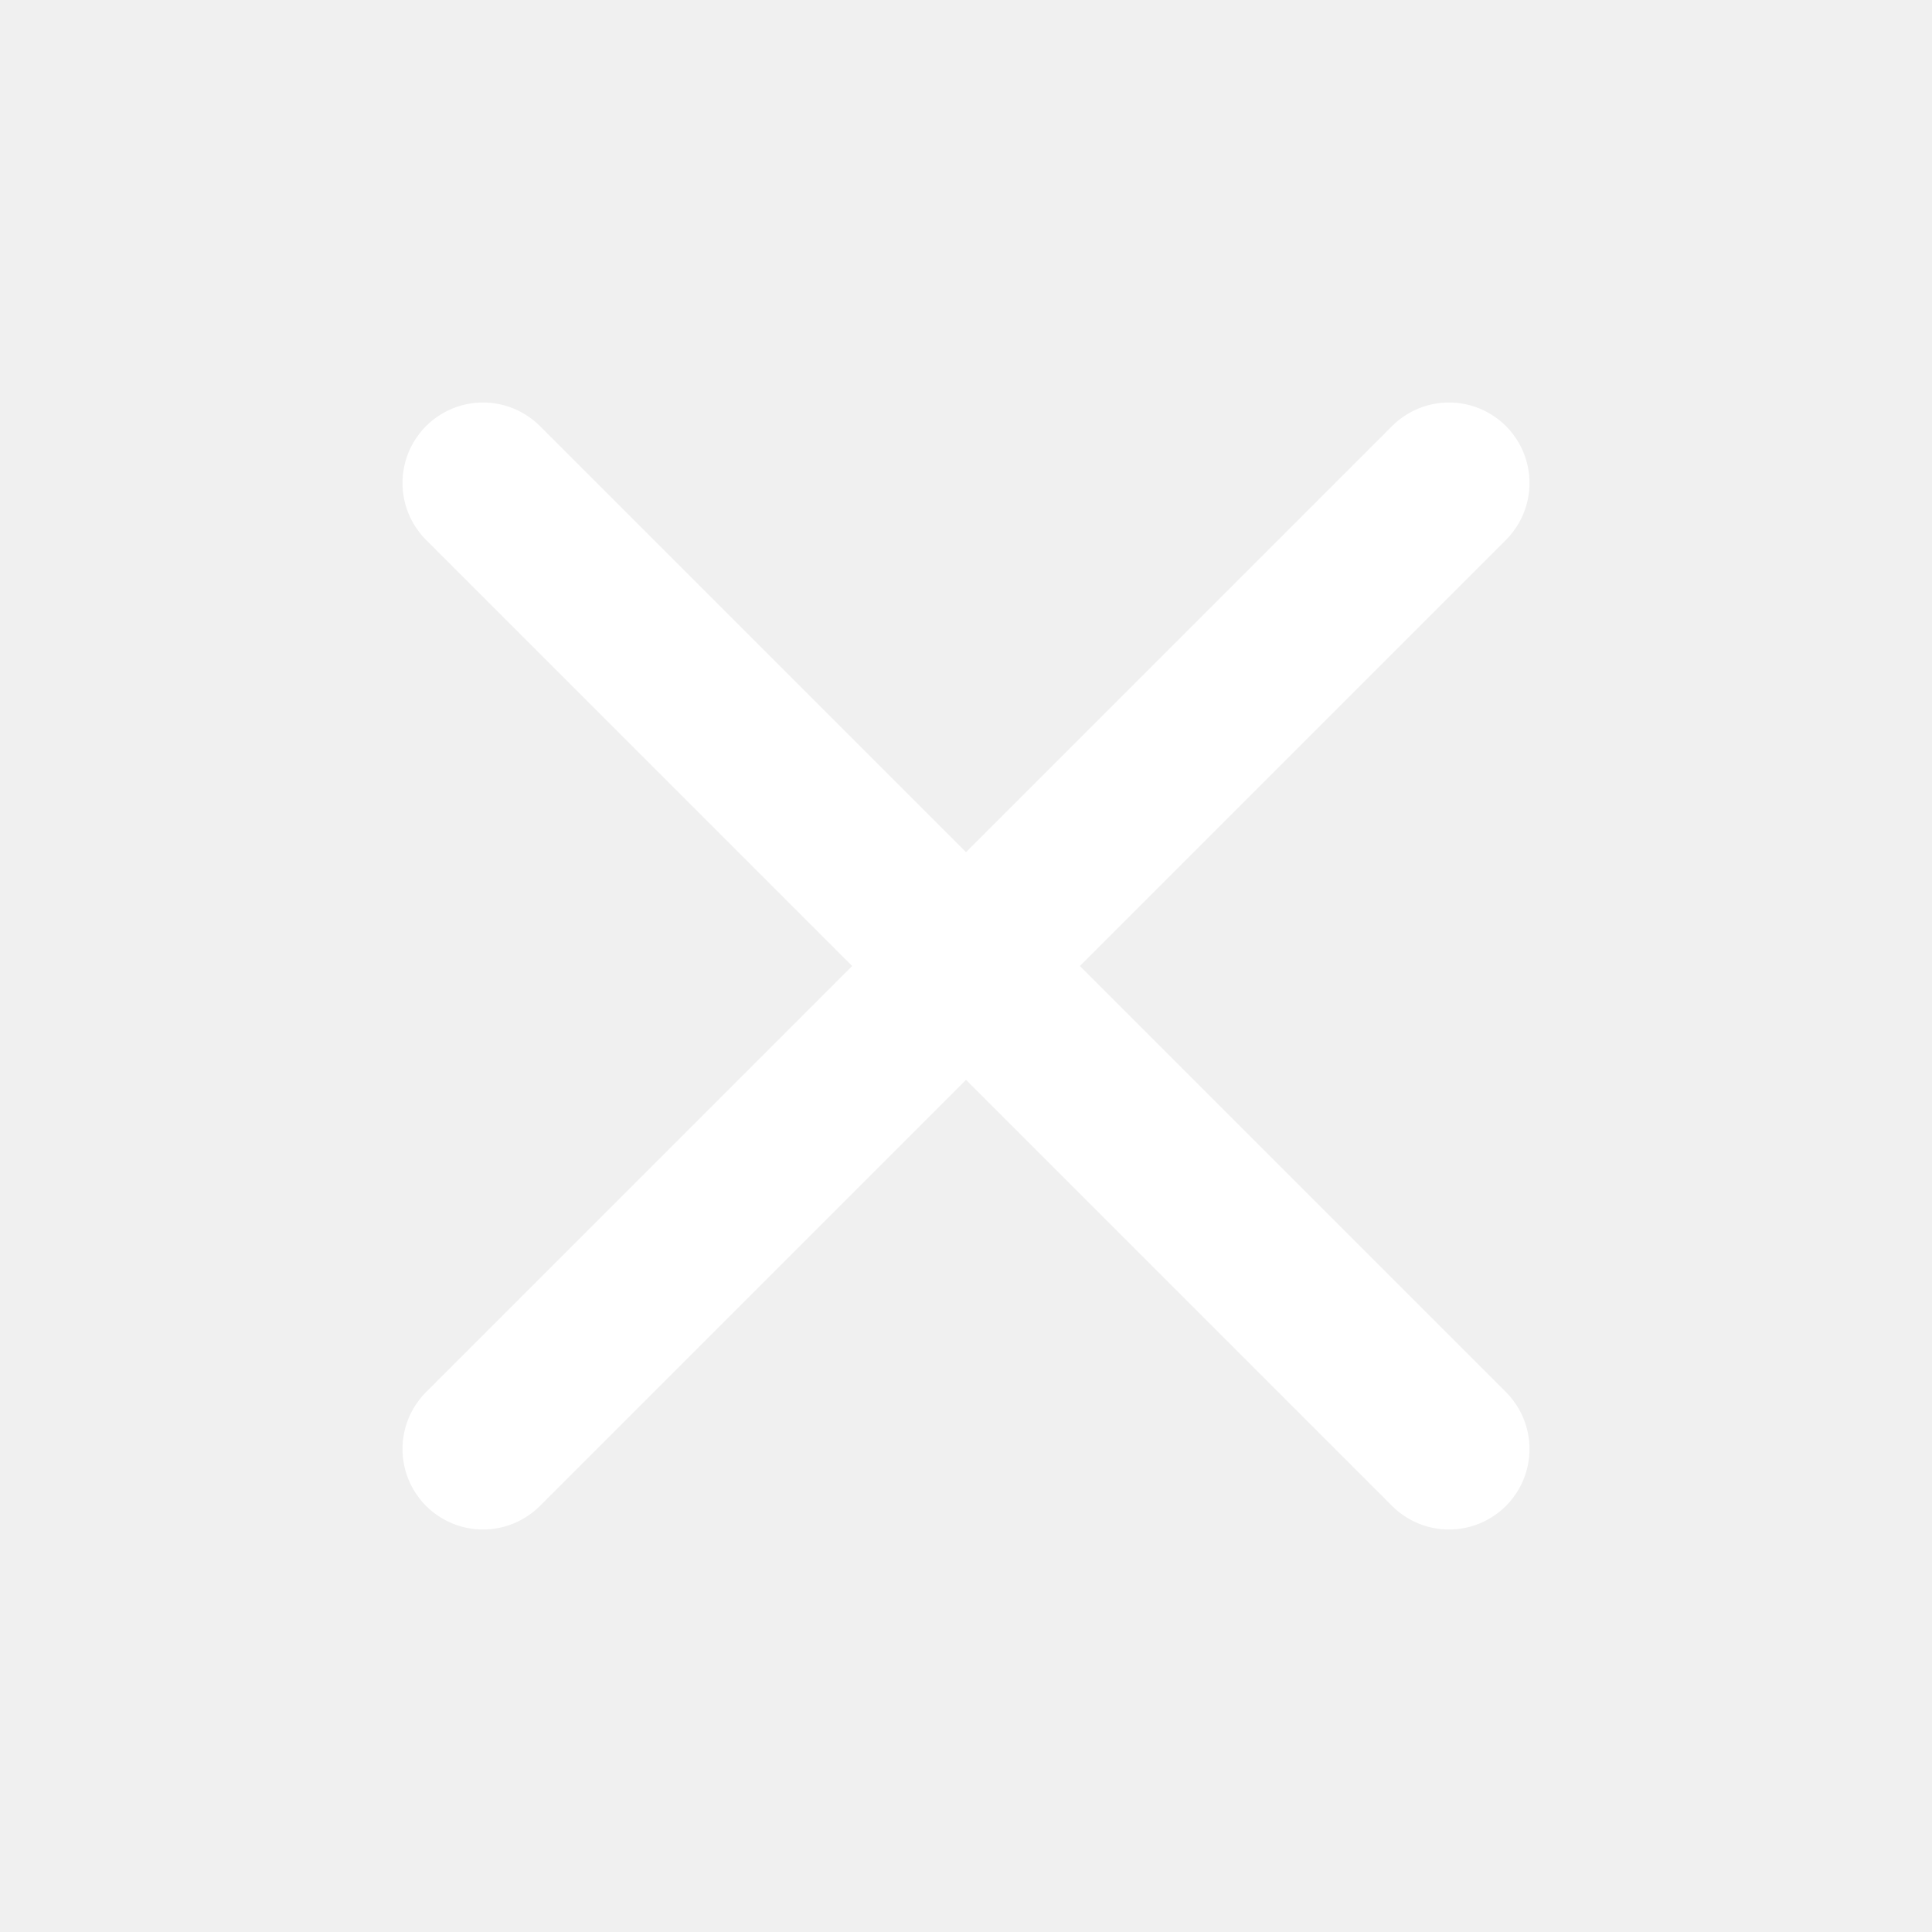
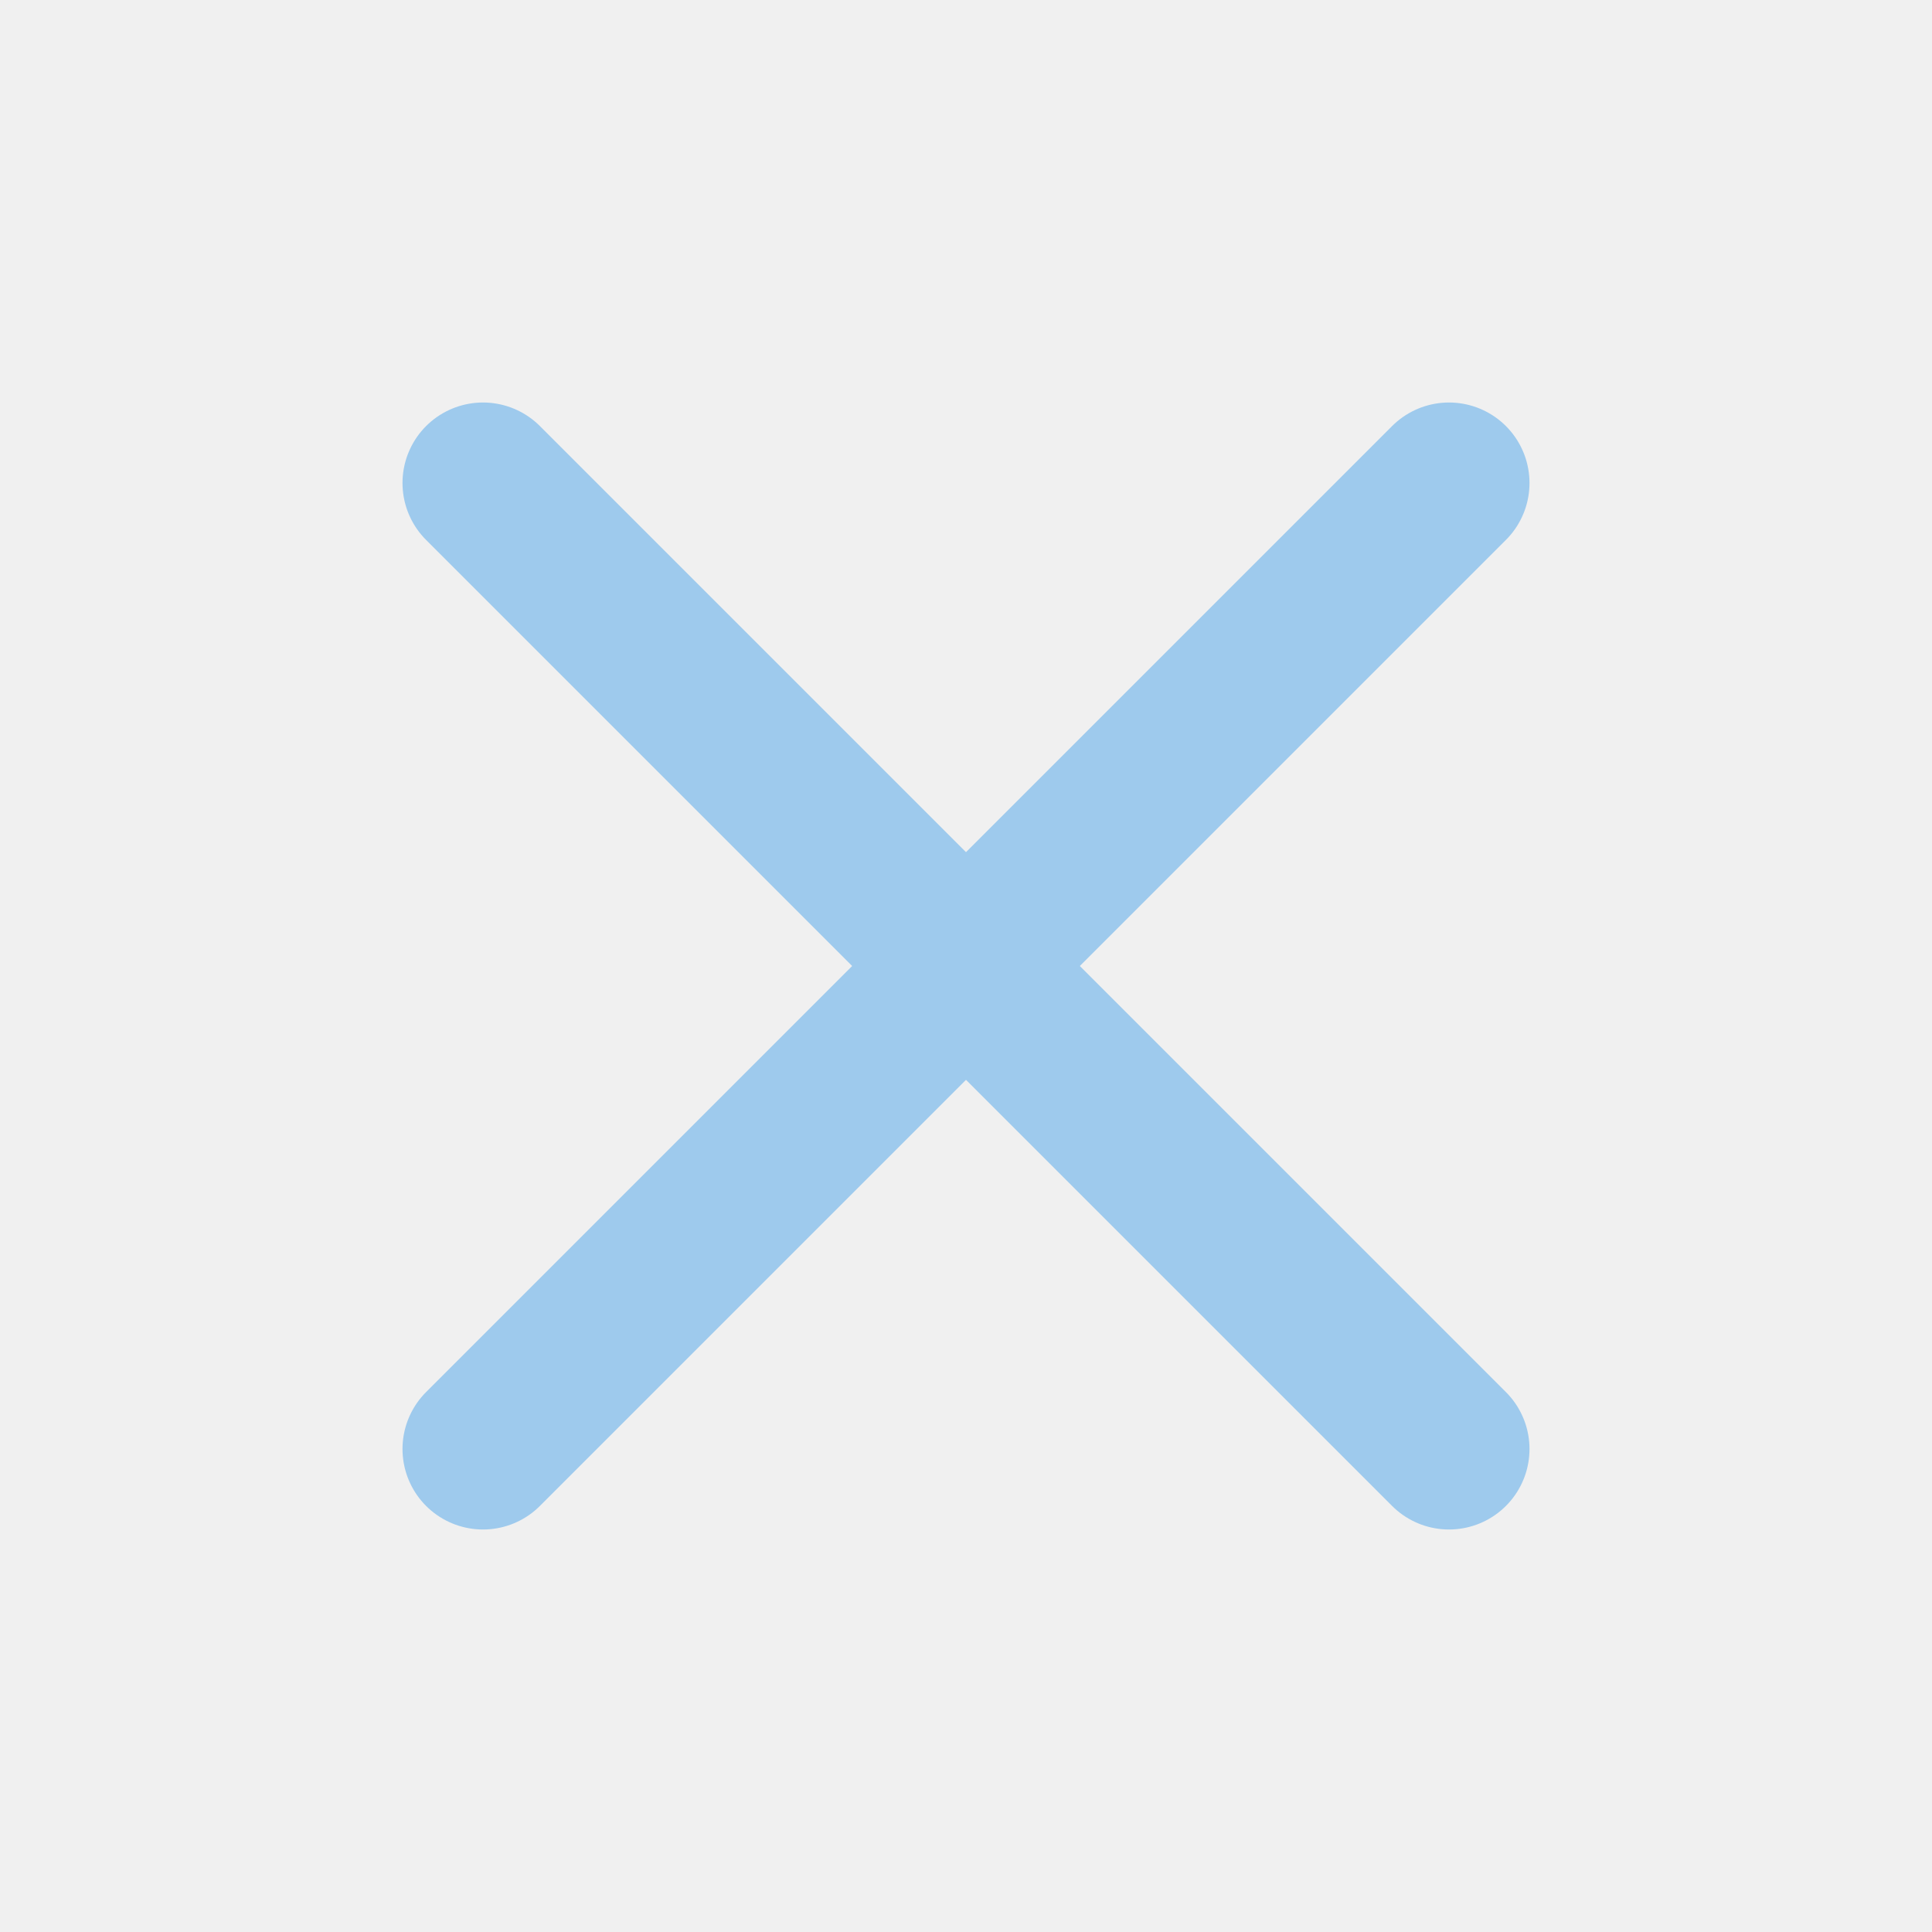
- <svg xmlns="http://www.w3.org/2000/svg" width="24" height="24" fill="none" viewBox="0 0 24 24" stroke="white">
+ <svg xmlns="http://www.w3.org/2000/svg" width="24" height="24" fill="none" viewBox="0 0 24 24" stroke="#9ecaed">
  <path stroke-linecap="round" stroke-linejoin="round" stroke-width="2" d="M6 18L18 6M6 6l12 12" />
</svg>
